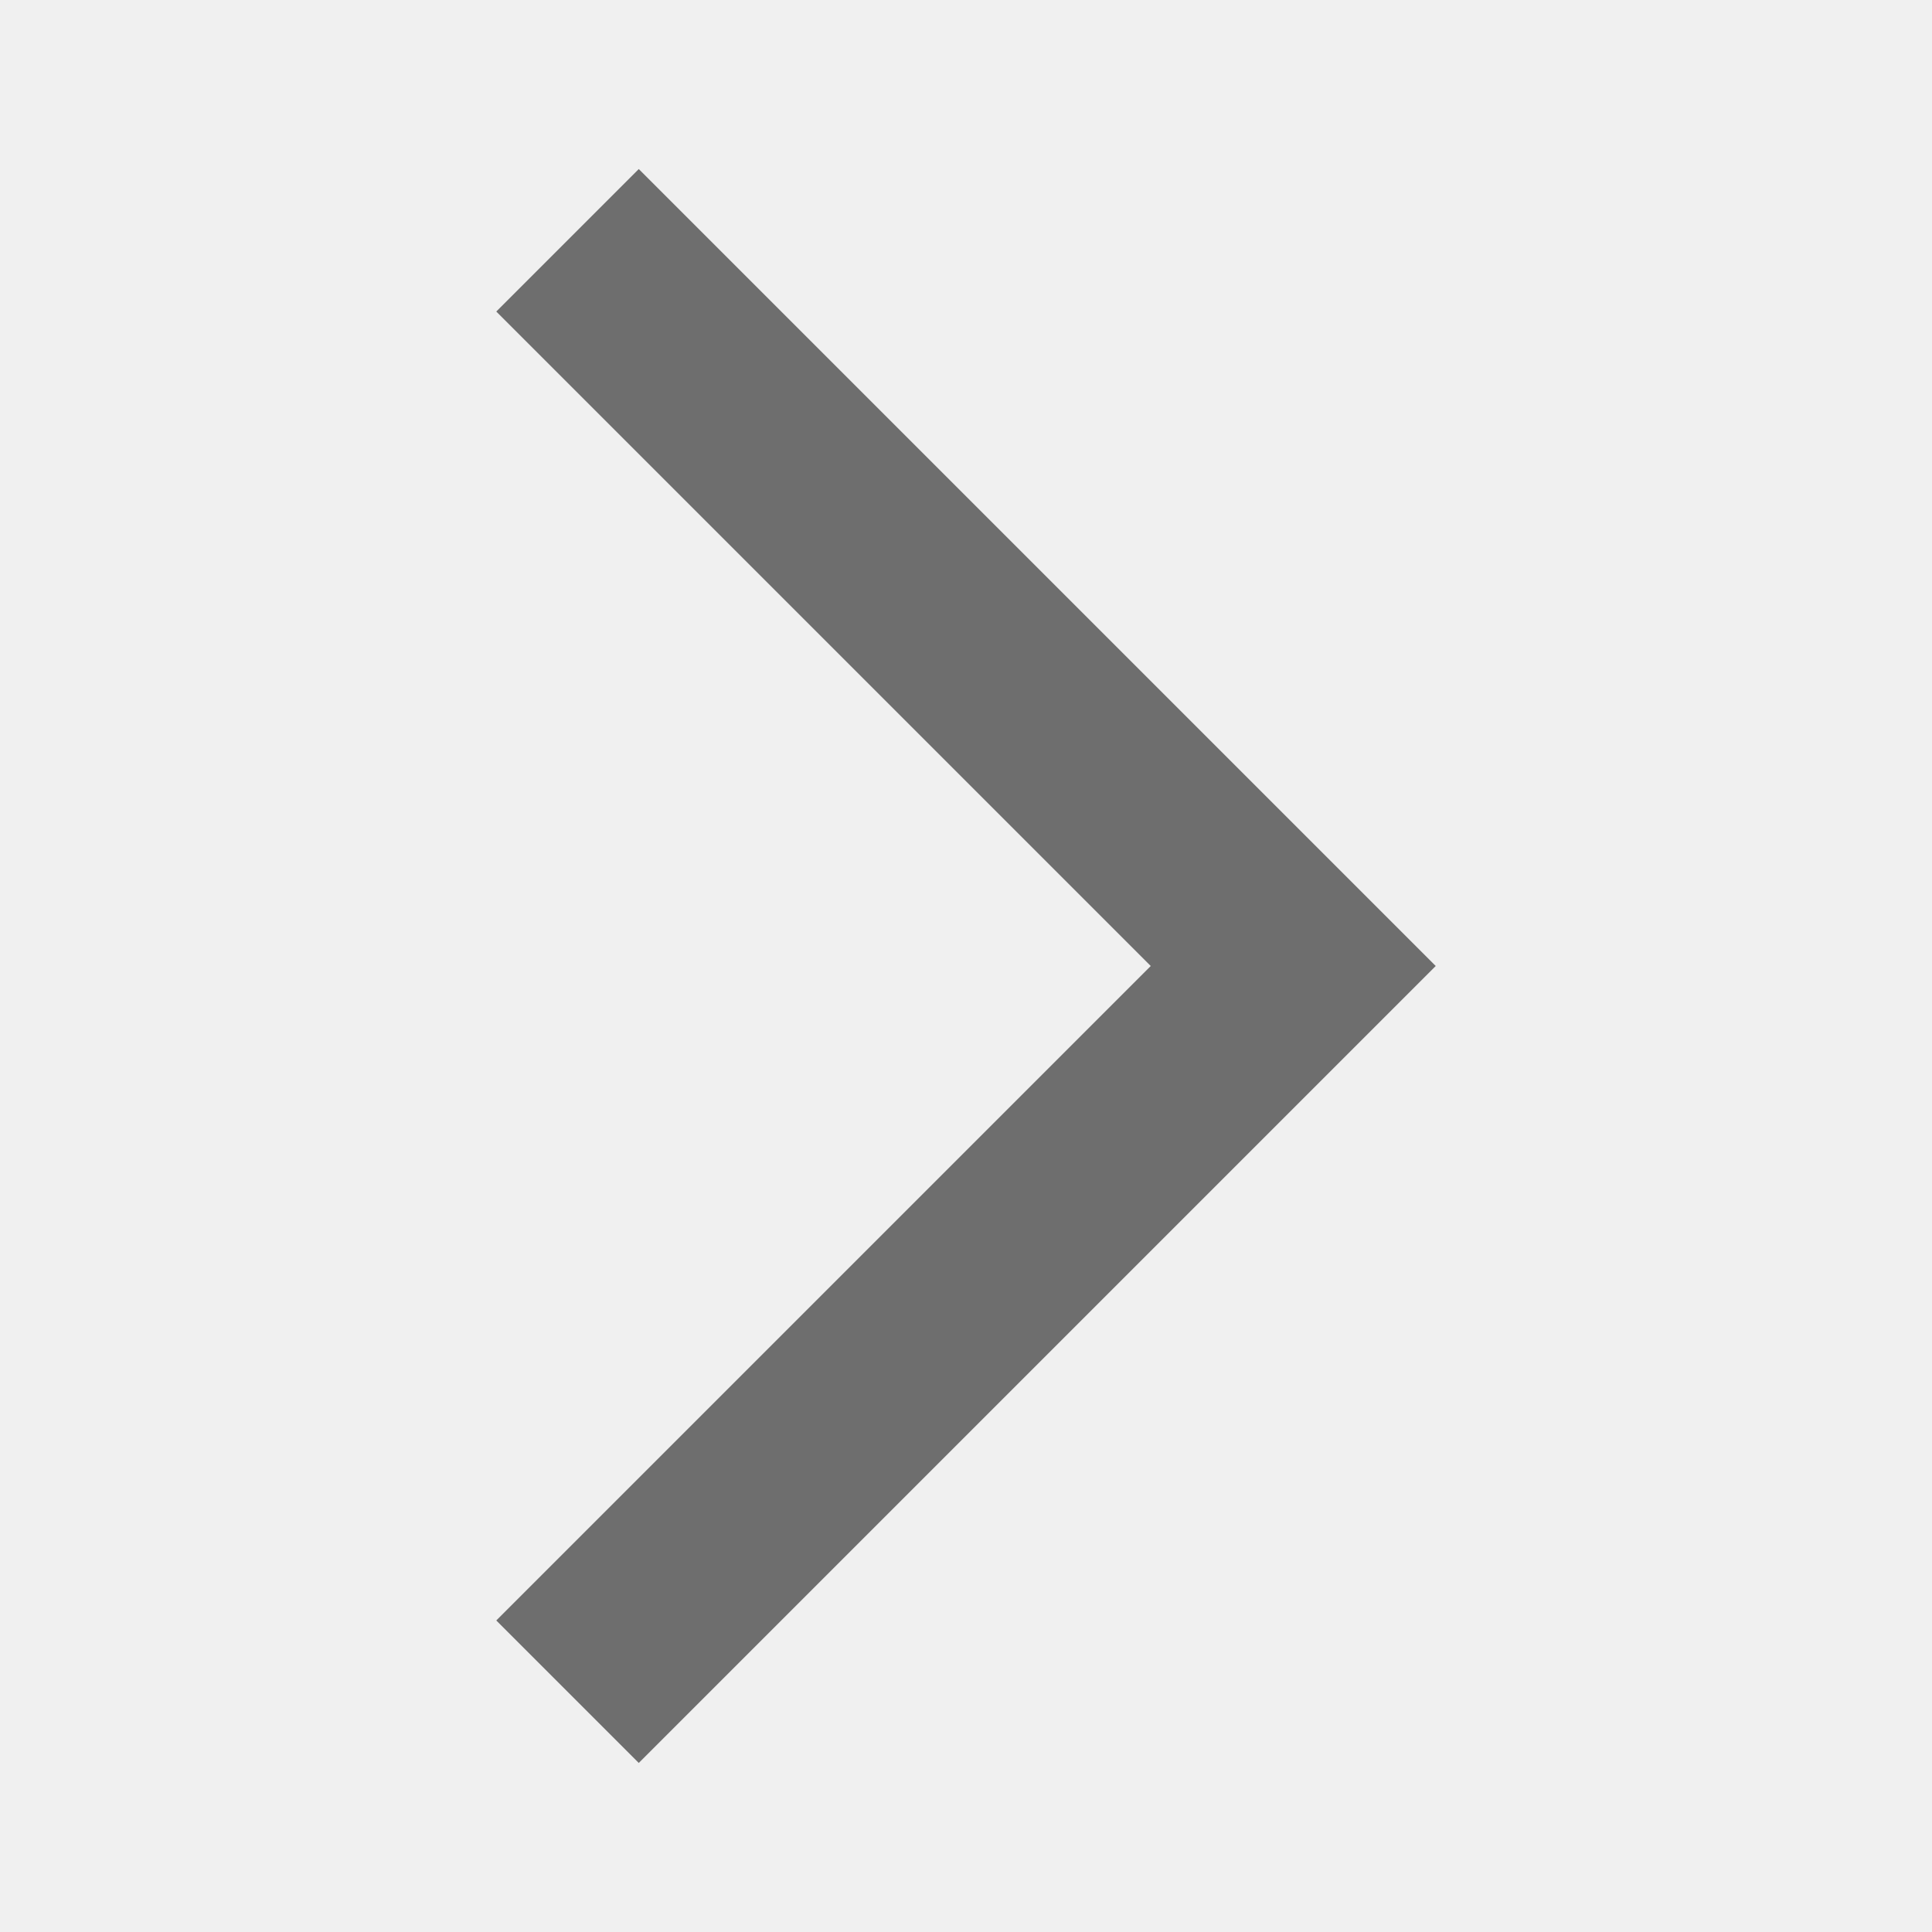
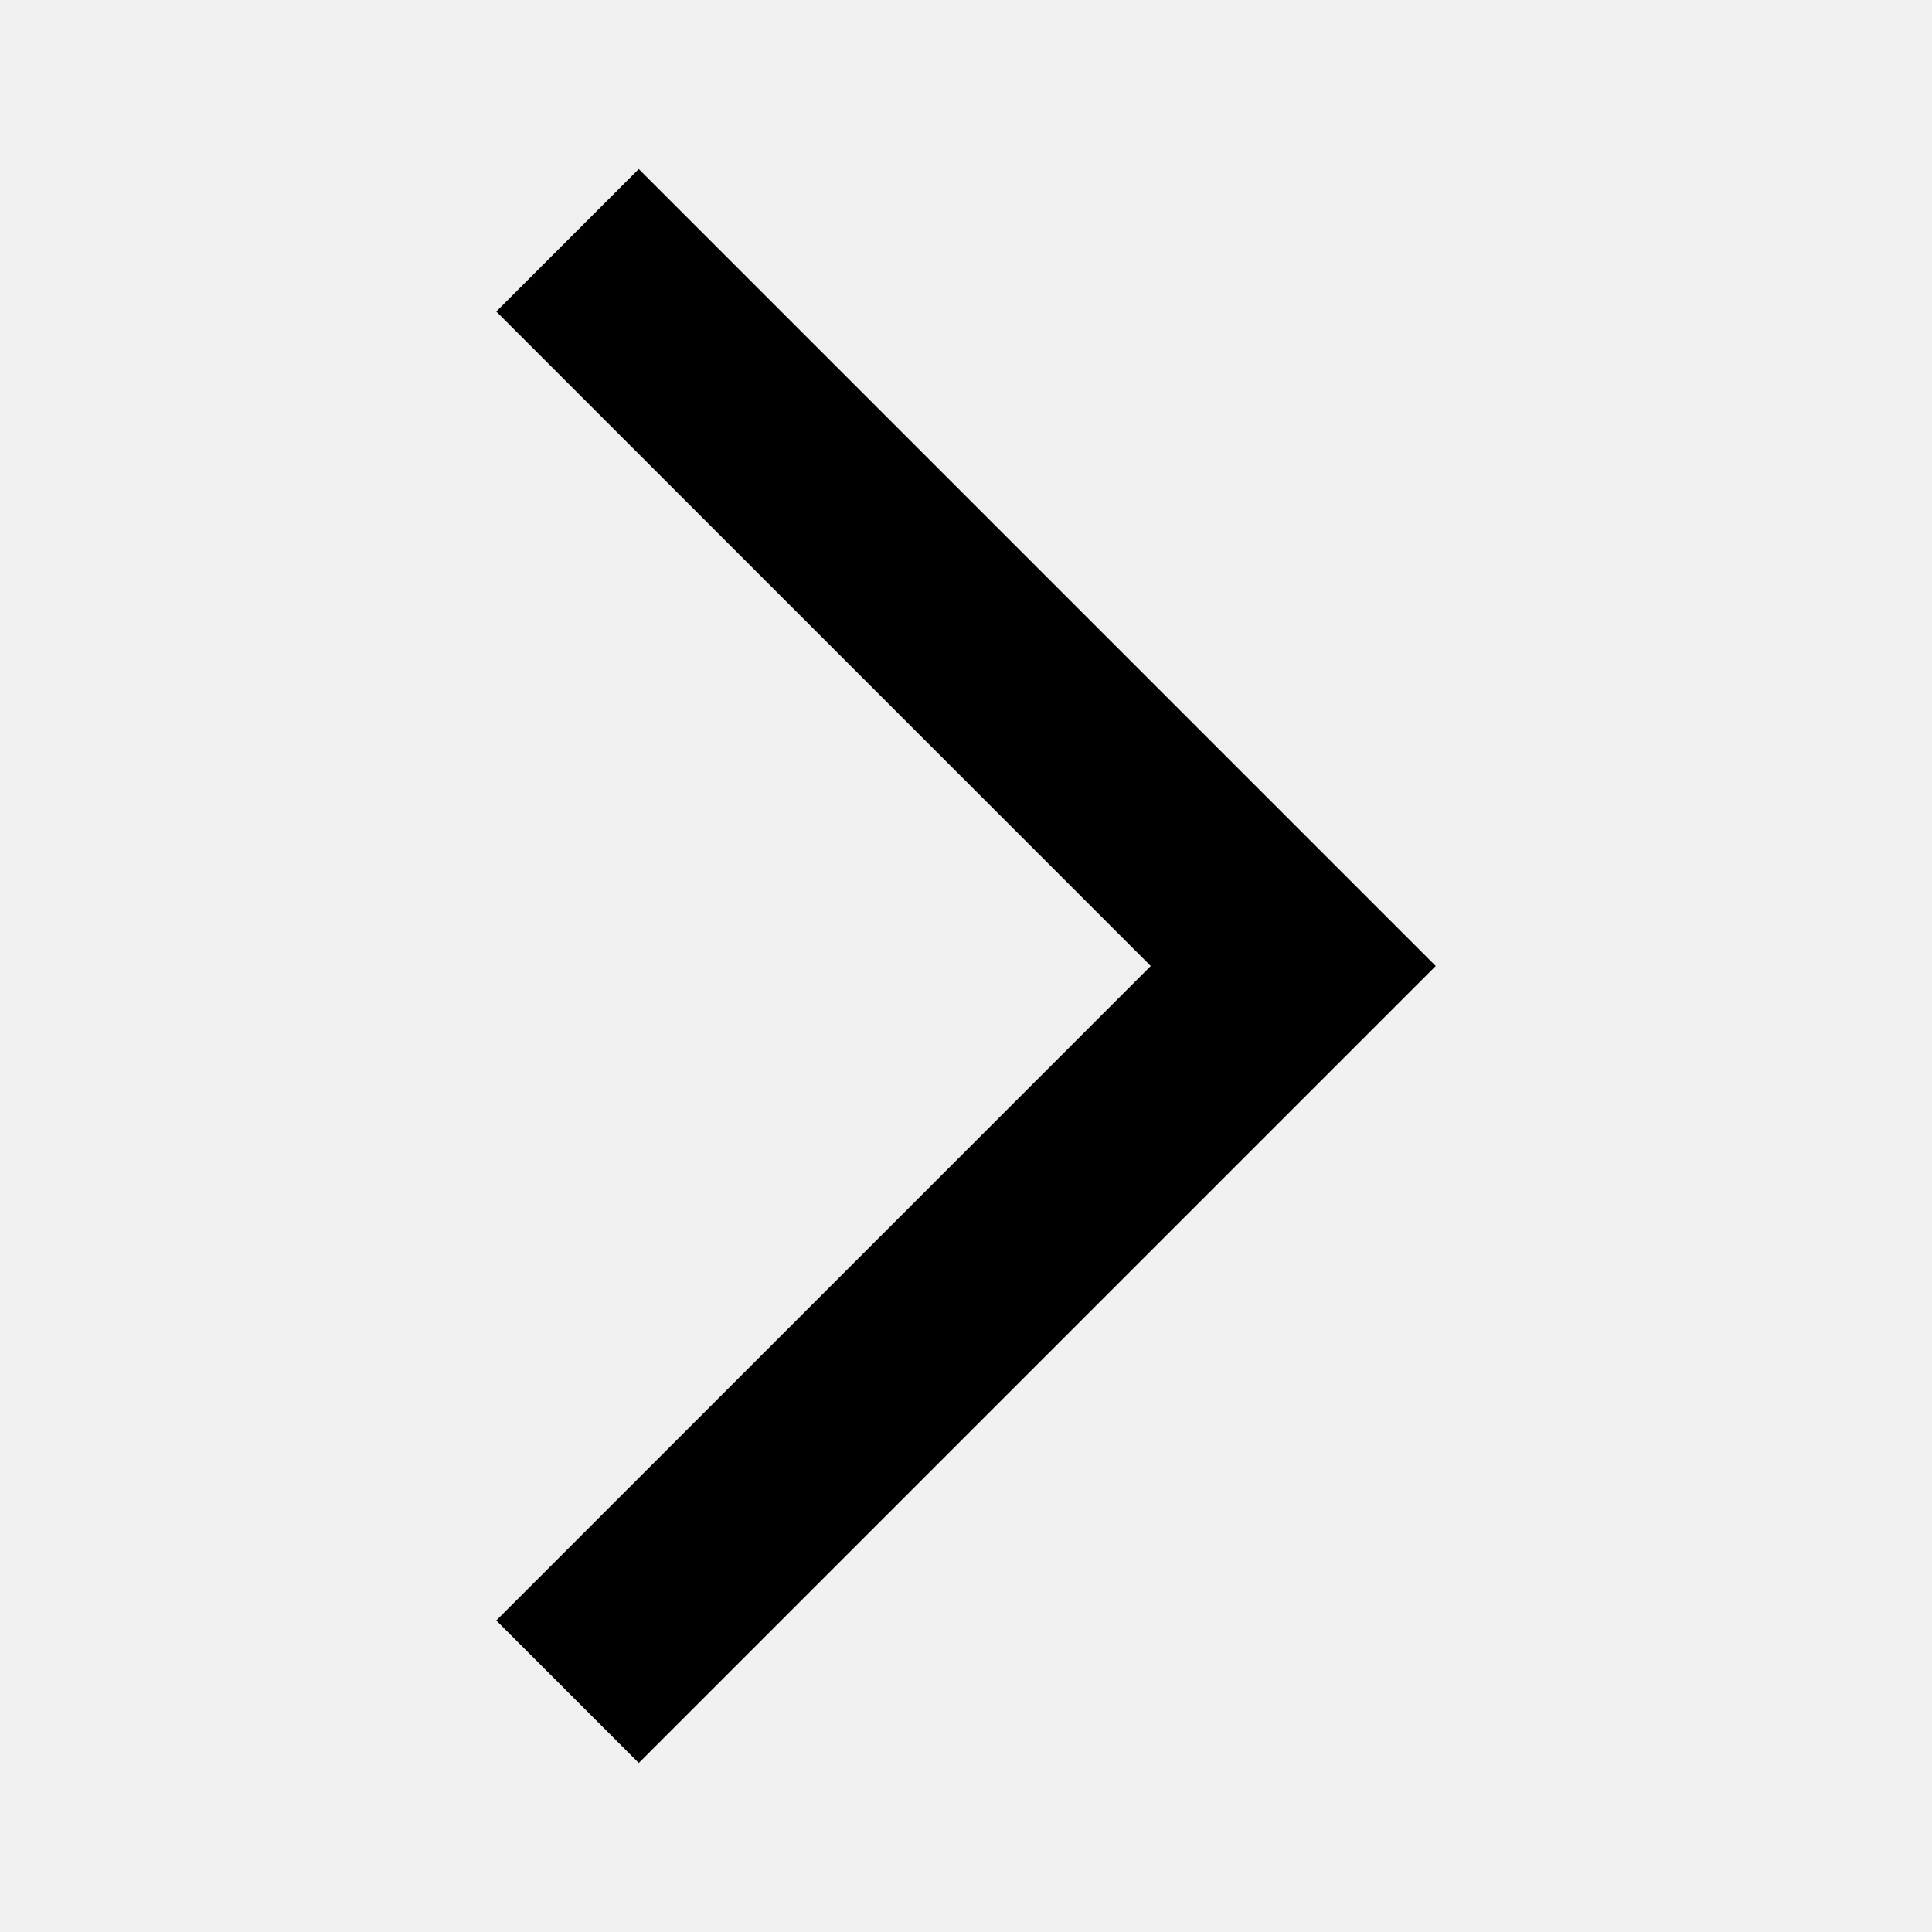
<svg xmlns="http://www.w3.org/2000/svg" xmlns:xlink="http://www.w3.org/1999/xlink" width="24px" height="24px" viewBox="0 0 24 24" version="1.1">
  <defs>
    <polygon id="path-1" points="6.165 20.13 7.935 21.9 17.835 12 7.935 2.1 6.165 3.87 14.295 12 6.165 20.13" />
  </defs>
  <g id="icon/navigation/arrow_forward_ios_24px" stroke="none" stroke-width="1" fill="none" fill-rule="evenodd">
    <mask id="mask-2" fill="white">
      <use xlink:href="#path-1" />
    </mask>
    <g fill-rule="nonzero" />
-     <g id="Color_Inactive" mask="url(#mask-2)" fill="#000000" fill-opacity="0.54">
+     <g id="Color_Inactive" mask="url(#mask-2)" fill="#000000" fill-opacity="1">
      <rect id="Rectangle" x="0" y="0" width="24" height="24" />
    </g>
  </g>
</svg>
